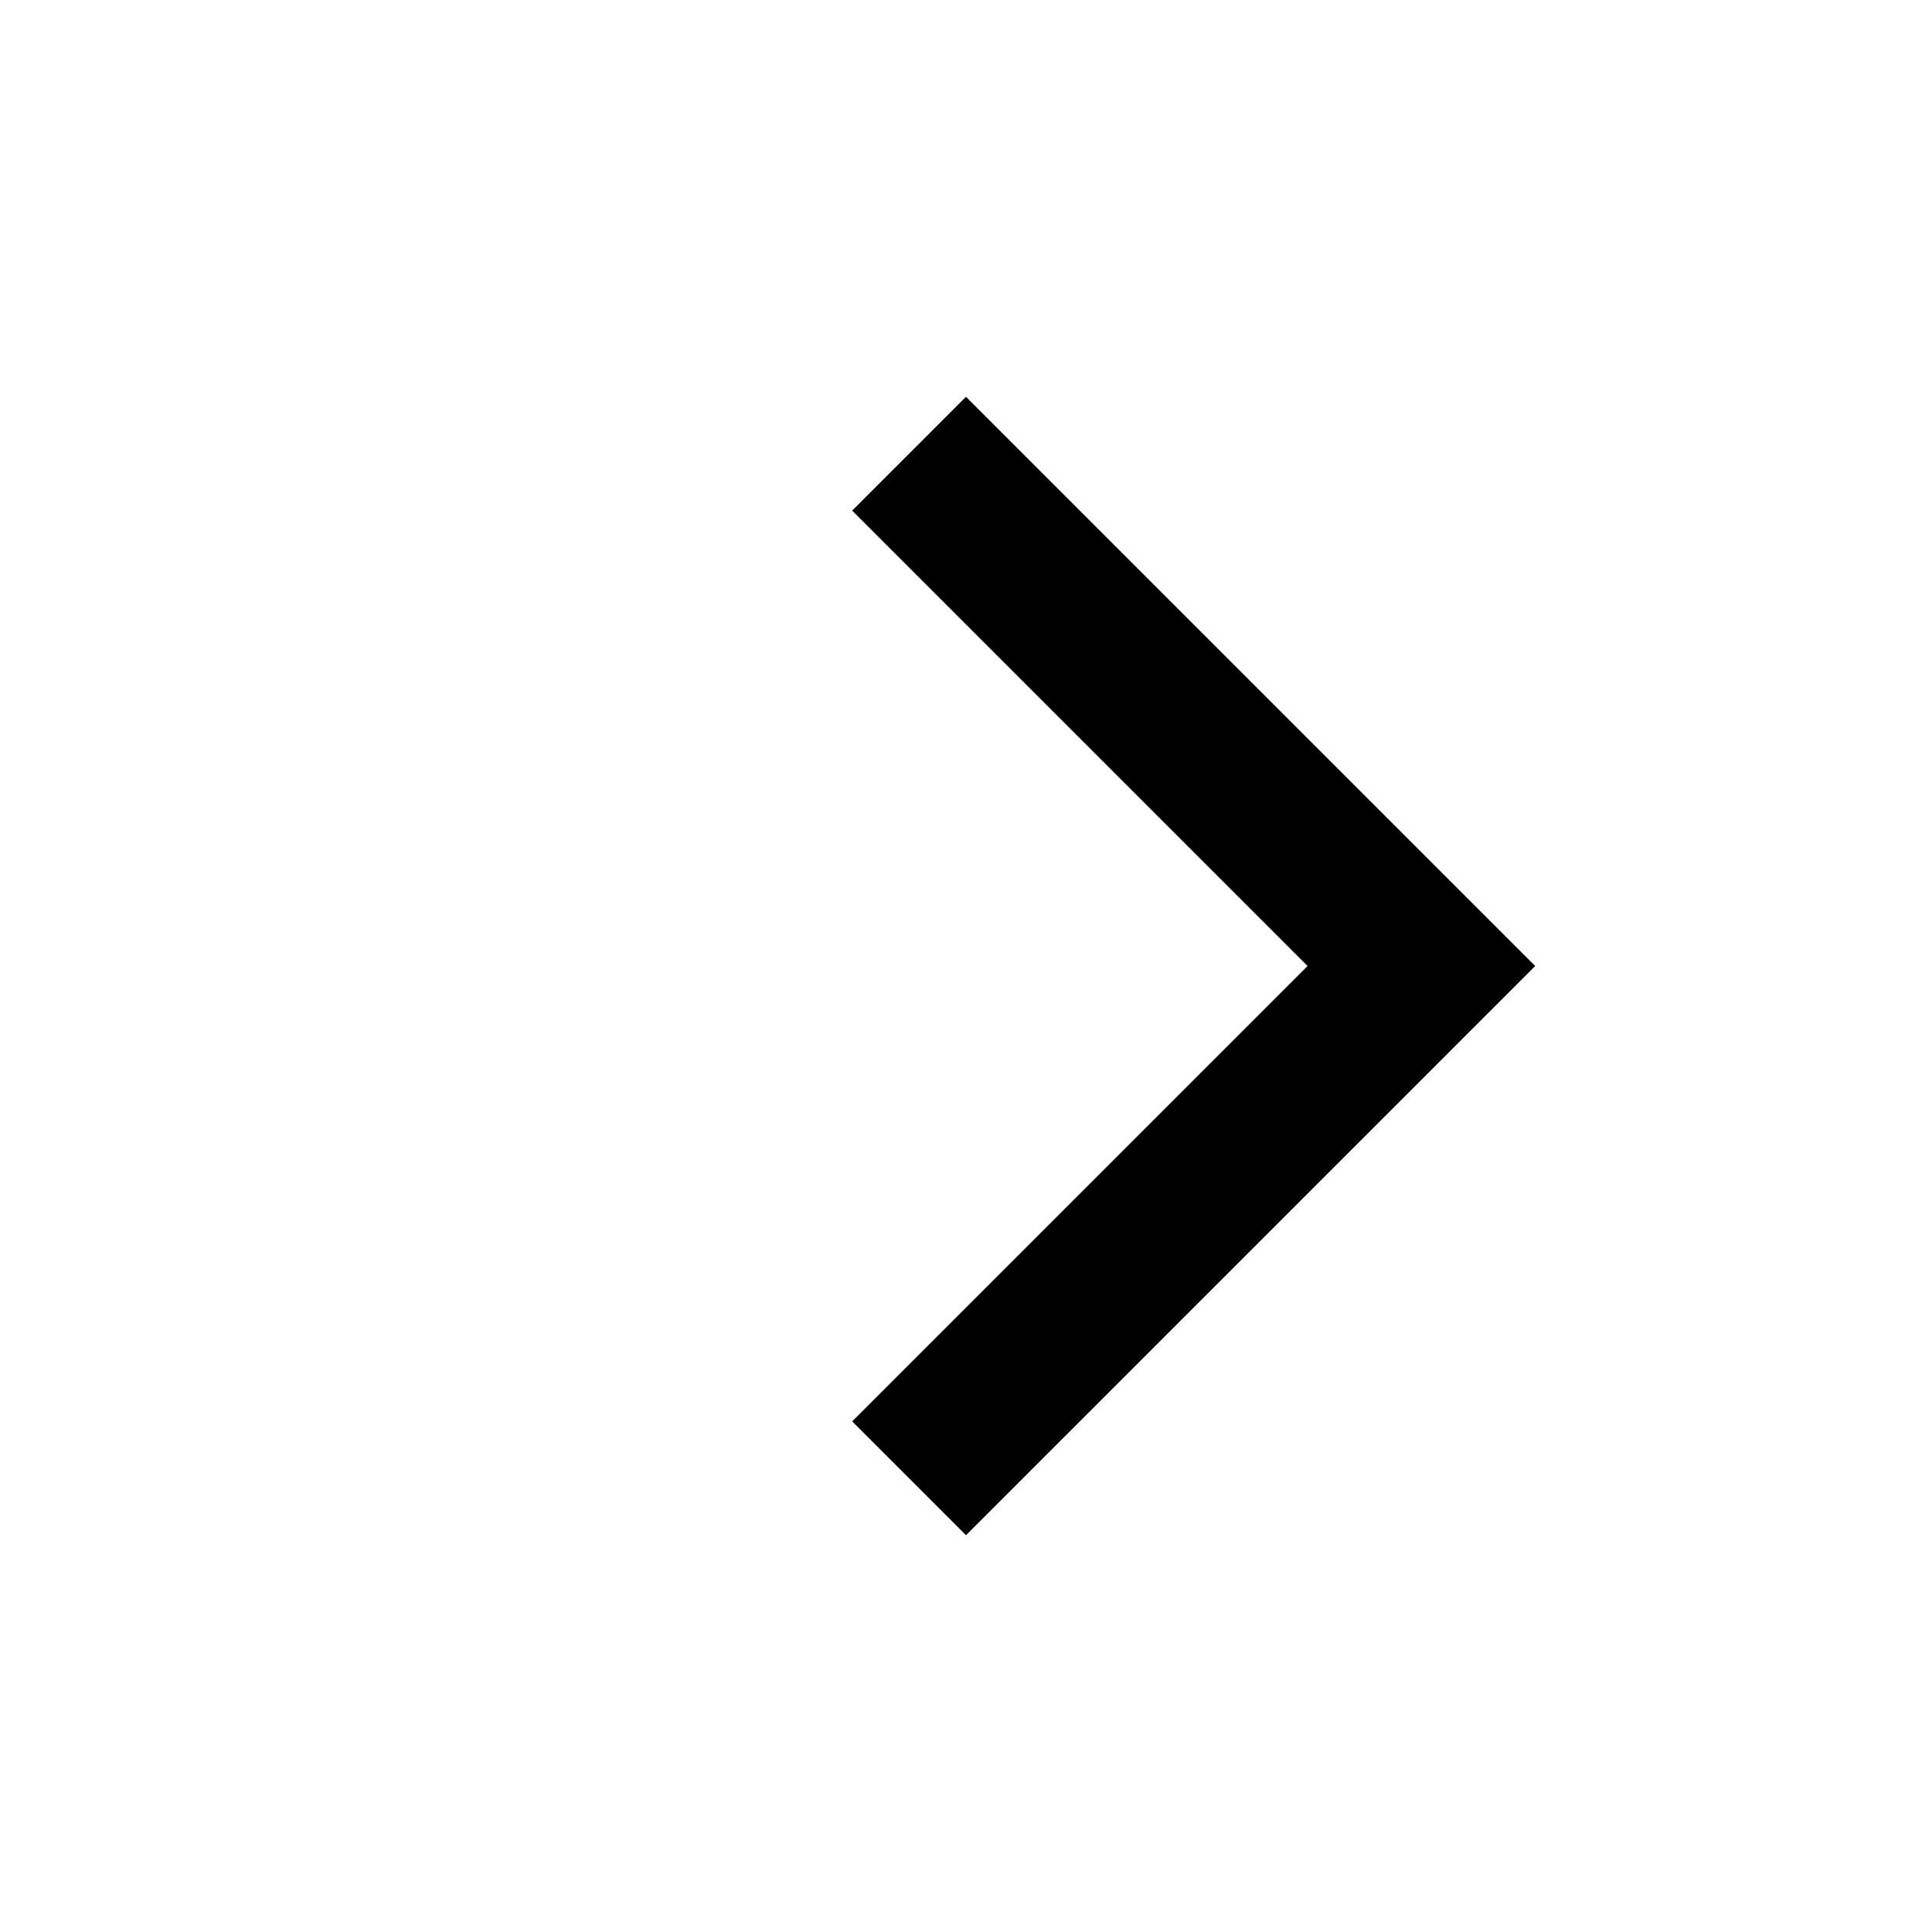
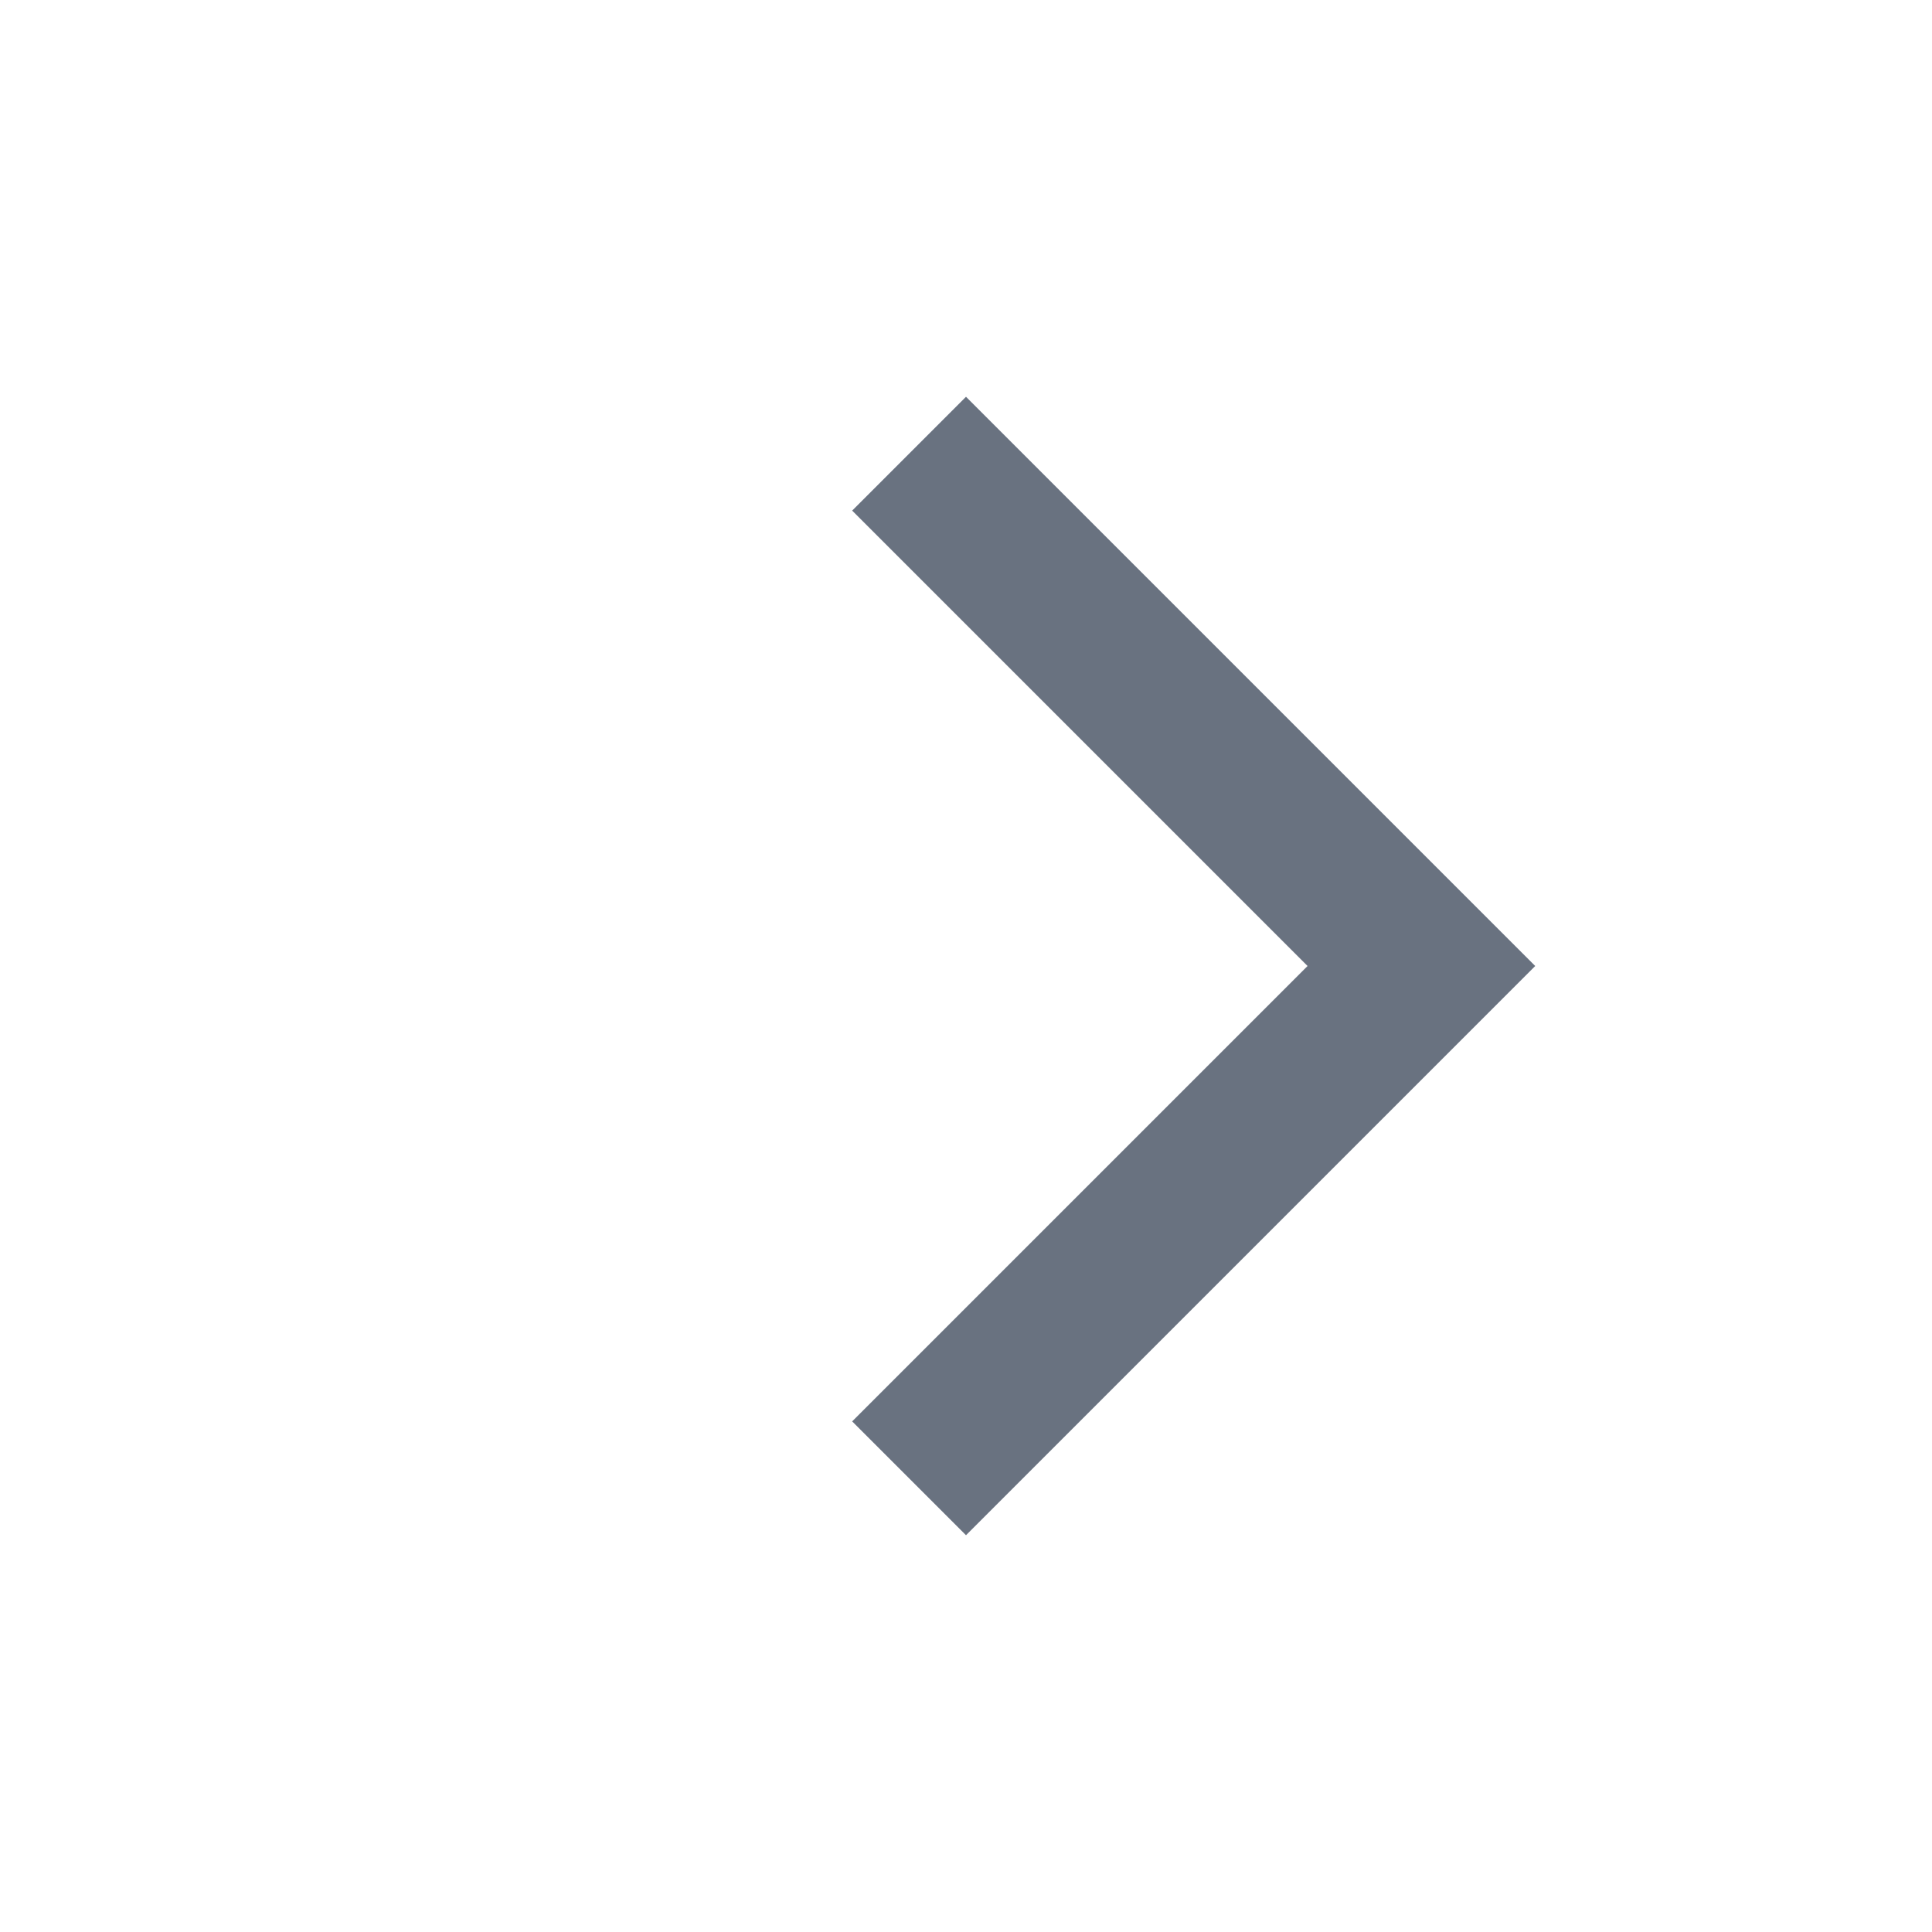
<svg xmlns="http://www.w3.org/2000/svg" width="24" height="24" viewBox="0 0 24 24" fill="none">
-   <path d="M10.586 6.343L12 4.929L19.071 12L12 19.071L10.586 17.657L16.243 12L10.586 6.343Z" fill="currentColor" />
+   <path d="M10.586 6.343L12 4.929L19.071 12L12 19.071L10.586 17.657L16.243 12L10.586 6.343Z" fill="#697280" />
</svg>
